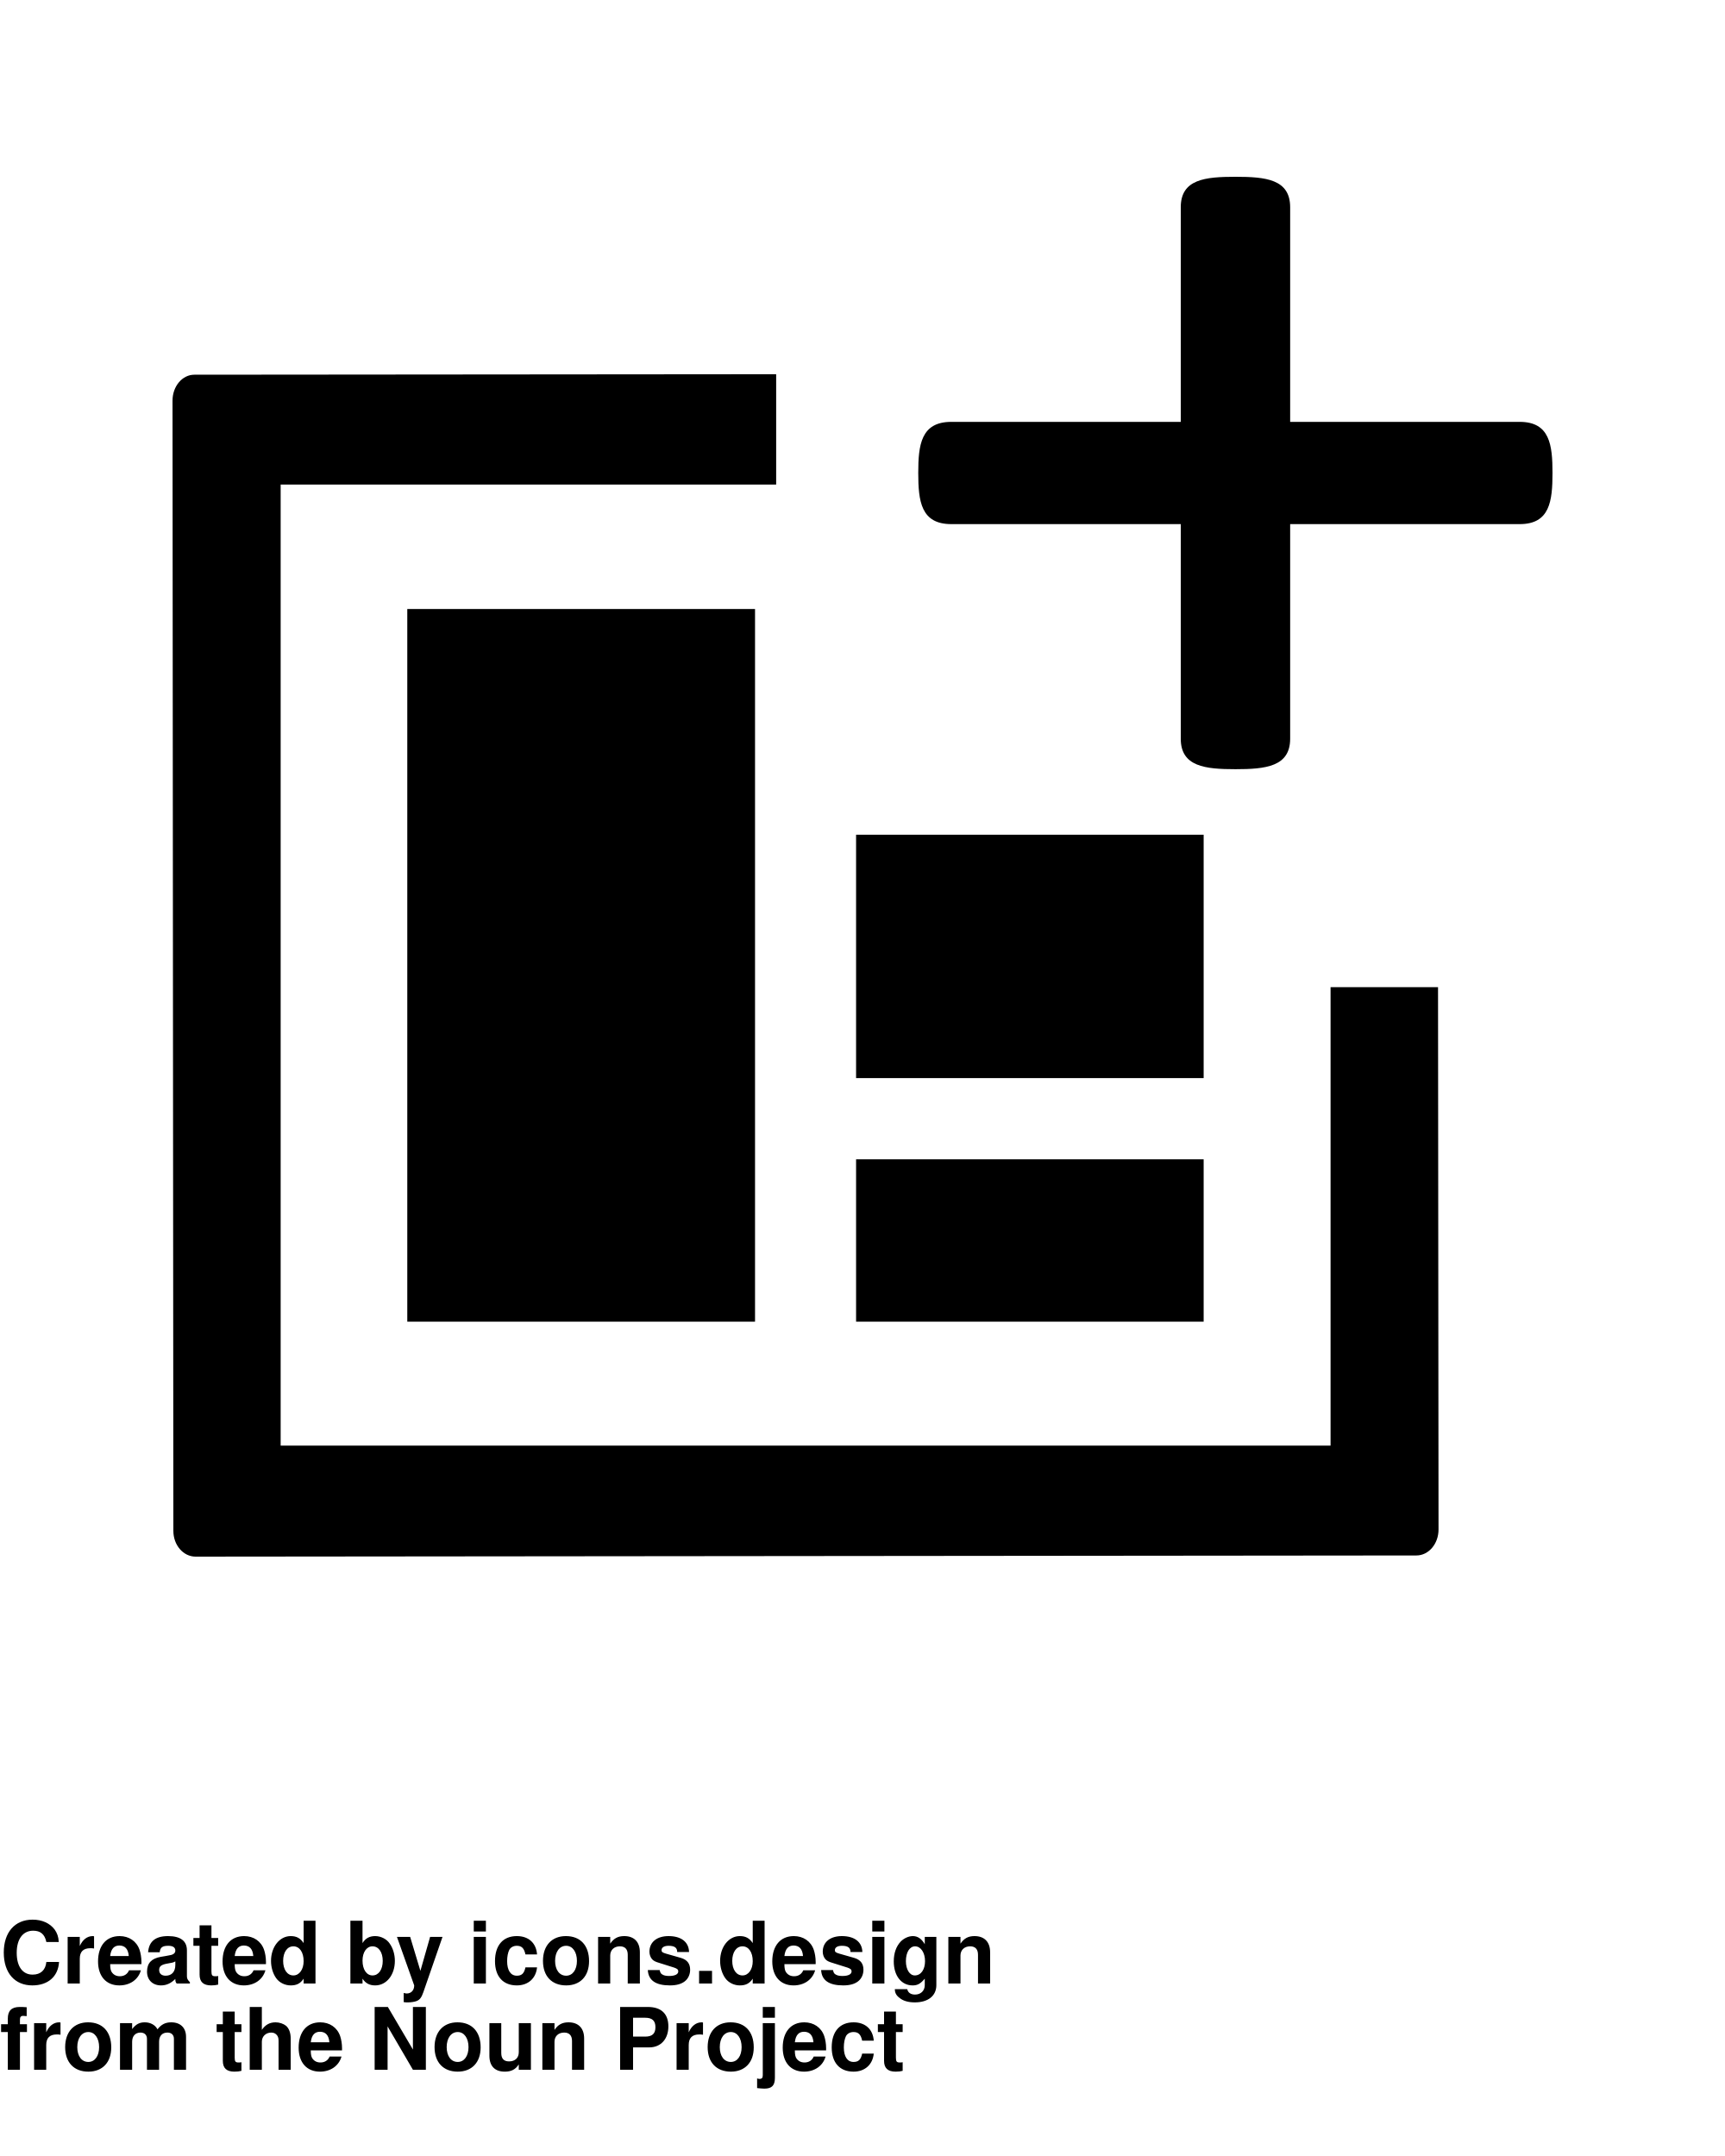
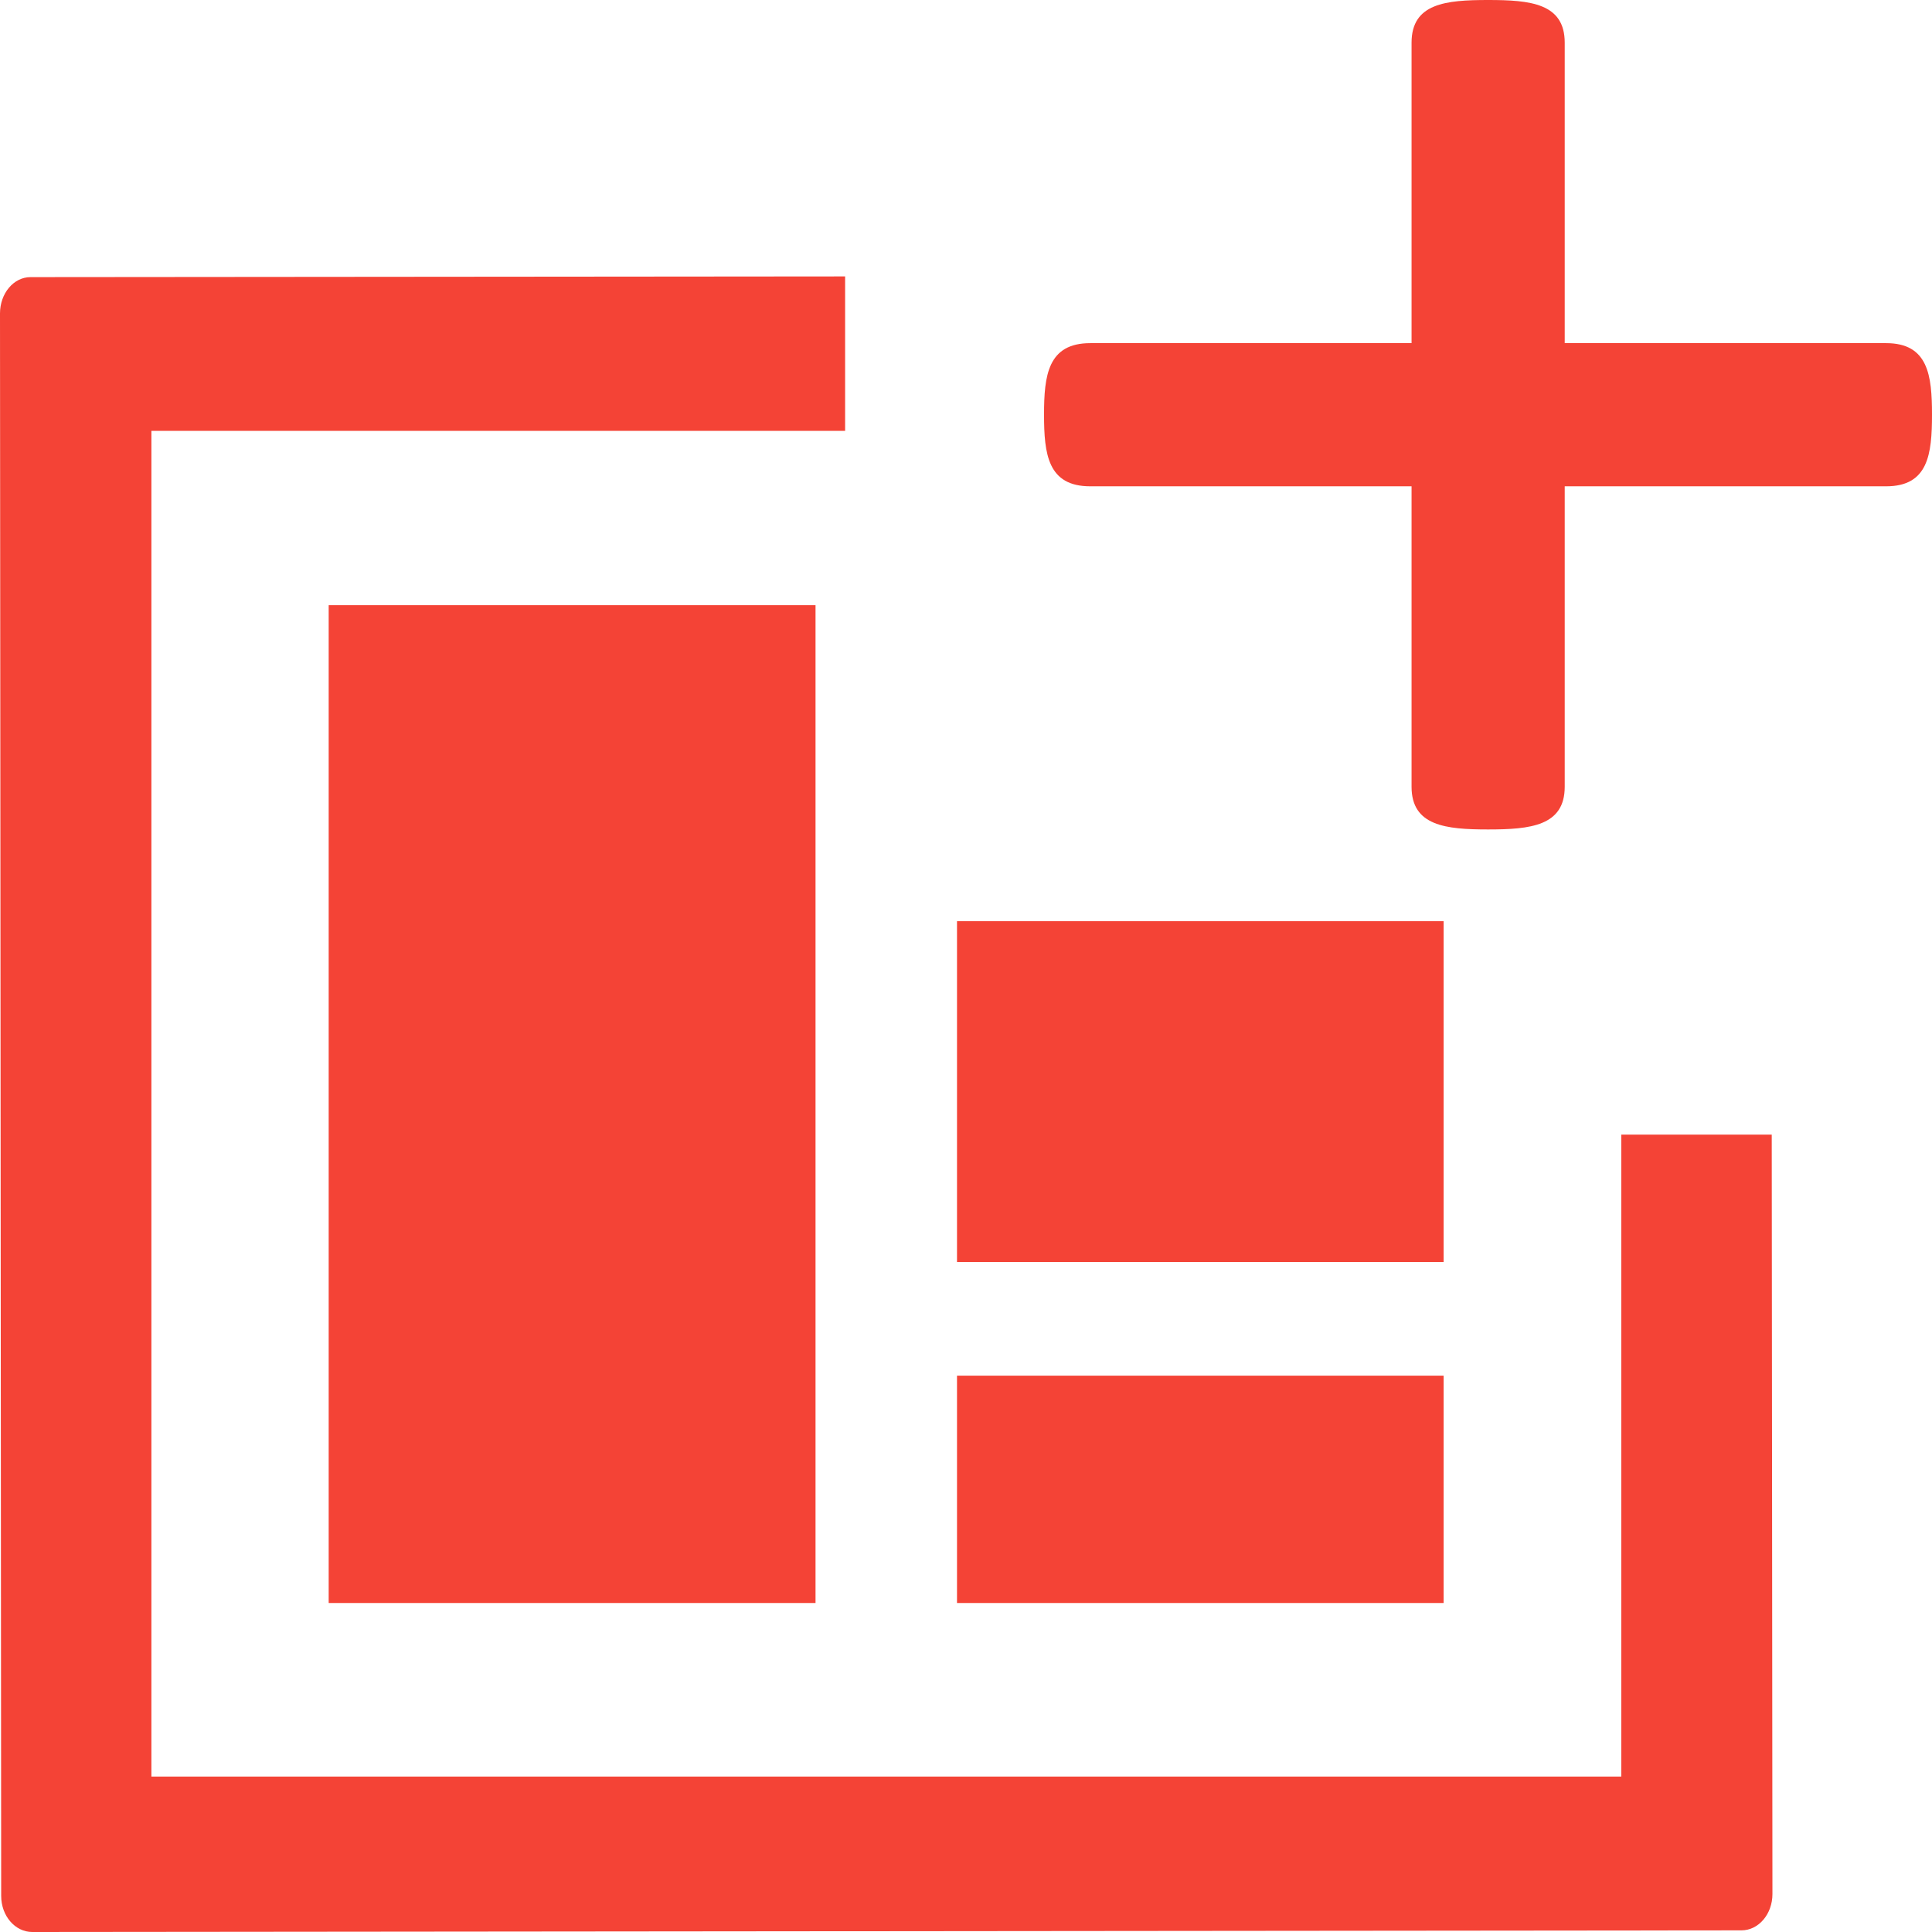
- <svg xmlns="http://www.w3.org/2000/svg" version="1.1" x="0px" y="0px" viewBox="0 0 100 125" enable-background="new 0 0 100 100" xml:space="preserve">
-   <g>
-     <rect x="49.628" y="67.213" fill="#000000" width="20.149" height="9.414" />
-     <rect x="49.628" y="48.395" fill="#000000" width="20.149" height="14.111" />
-     <rect x="23.611" y="35.309" fill="#000000" width="20.159" height="41.318" />
-     <g>
-       <path fill="#000000" d="M88.1,24.459H74.792V12.018c0-1.631-1.42-1.768-3.173-1.768c-1.749,0-3.169,0.137-3.169,1.768v12.441    H55.147c-1.758,0-1.915,1.338-1.915,2.959c0,1.641,0.157,2.969,1.915,2.969H68.45v12.441c0,1.621,1.42,1.768,3.169,1.768    c1.753,0,3.173-0.146,3.173-1.768V30.387H88.1c1.744,0,1.9-1.328,1.9-2.969C90,25.797,89.844,24.459,88.1,24.459z" />
+ <svg xmlns="http://www.w3.org/2000/svg" version="1.1" x="0px" y="0px" viewBox="0 0 180 180" enable-background="new 0 0 100 100" xml:space="preserve" id="svg2" width="100%" height="100%">
+   <defs id="defs24" />
+   <g id="g4" transform="matrix(2.250028,0,0,2.25,-22.50253,-23.0625)" style="fill:#f44336;fill-opacity:1">
+     <rect x="49.628" y="67.213" width="20.149" height="9.414" id="rect6" style="fill:#f44336;fill-opacity:1" />
+     <rect x="49.628" y="48.395" width="20.149" height="14.111" id="rect8" style="fill:#f44336;fill-opacity:1" />
+     <rect x="23.611" y="35.309" width="20.159" height="41.318" id="rect10" style="fill:#f44336;fill-opacity:1" />
+     <g id="g12" style="fill:#f44336;fill-opacity:1">
+       <path d="M 88.1,24.459 H 74.792 V 12.018 c 0,-1.631 -1.42,-1.768 -3.173,-1.768 -1.749,0 -3.169,0.137 -3.169,1.768 V 24.459 H 55.147 c -1.758,0 -1.915,1.338 -1.915,2.959 0,1.641 0.157,2.969 1.915,2.969 H 68.45 v 12.441 c 0,1.621 1.42,1.768 3.169,1.768 1.753,0 3.173,-0.146 3.173,-1.768 V 30.387 H 88.1 c 1.744,0 1.9,-1.328 1.9,-2.969 0,-1.621 -0.156,-2.959 -1.9,-2.959 z" id="path14" style="fill:#f44336;fill-opacity:1" />
    </g>
-     <path fill="#000000" d="M77.134,57.232v26.582H16.27V28.092h28.725v-6.396l-33.73,0.029c-0.7,0-1.264,0.674-1.264,1.504   l0.049,65.527c0,0.83,0.578,1.494,1.288,1.494l70.772-0.068c0.711,0,1.283-0.674,1.283-1.504l-0.029-31.445H77.134z" />
+     <path d="M 77.134,57.232 V 83.814 H 16.27 V 28.092 h 28.725 v -6.396 l -33.73,0.029 c -0.7,0 -1.264,0.674 -1.264,1.504 l 0.049,65.527 c 0,0.83 0.578,1.494 1.288,1.494 L 82.11,90.182 c 0.711,0 1.283,-0.674 1.283,-1.504 L 83.364,57.233 h -6.23 z" id="path16" style="fill:#f44336;fill-opacity:1" />
  </g>
-   <text x="0" y="115" fill="#000000" font-size="5px" font-weight="bold" font-family="'Helvetica Neue', Helvetica, Arial-Unicode, Arial, Sans-serif">Created by icons.design</text>
-   <text x="0" y="120" fill="#000000" font-size="5px" font-weight="bold" font-family="'Helvetica Neue', Helvetica, Arial-Unicode, Arial, Sans-serif">from the Noun Project</text>
</svg>
